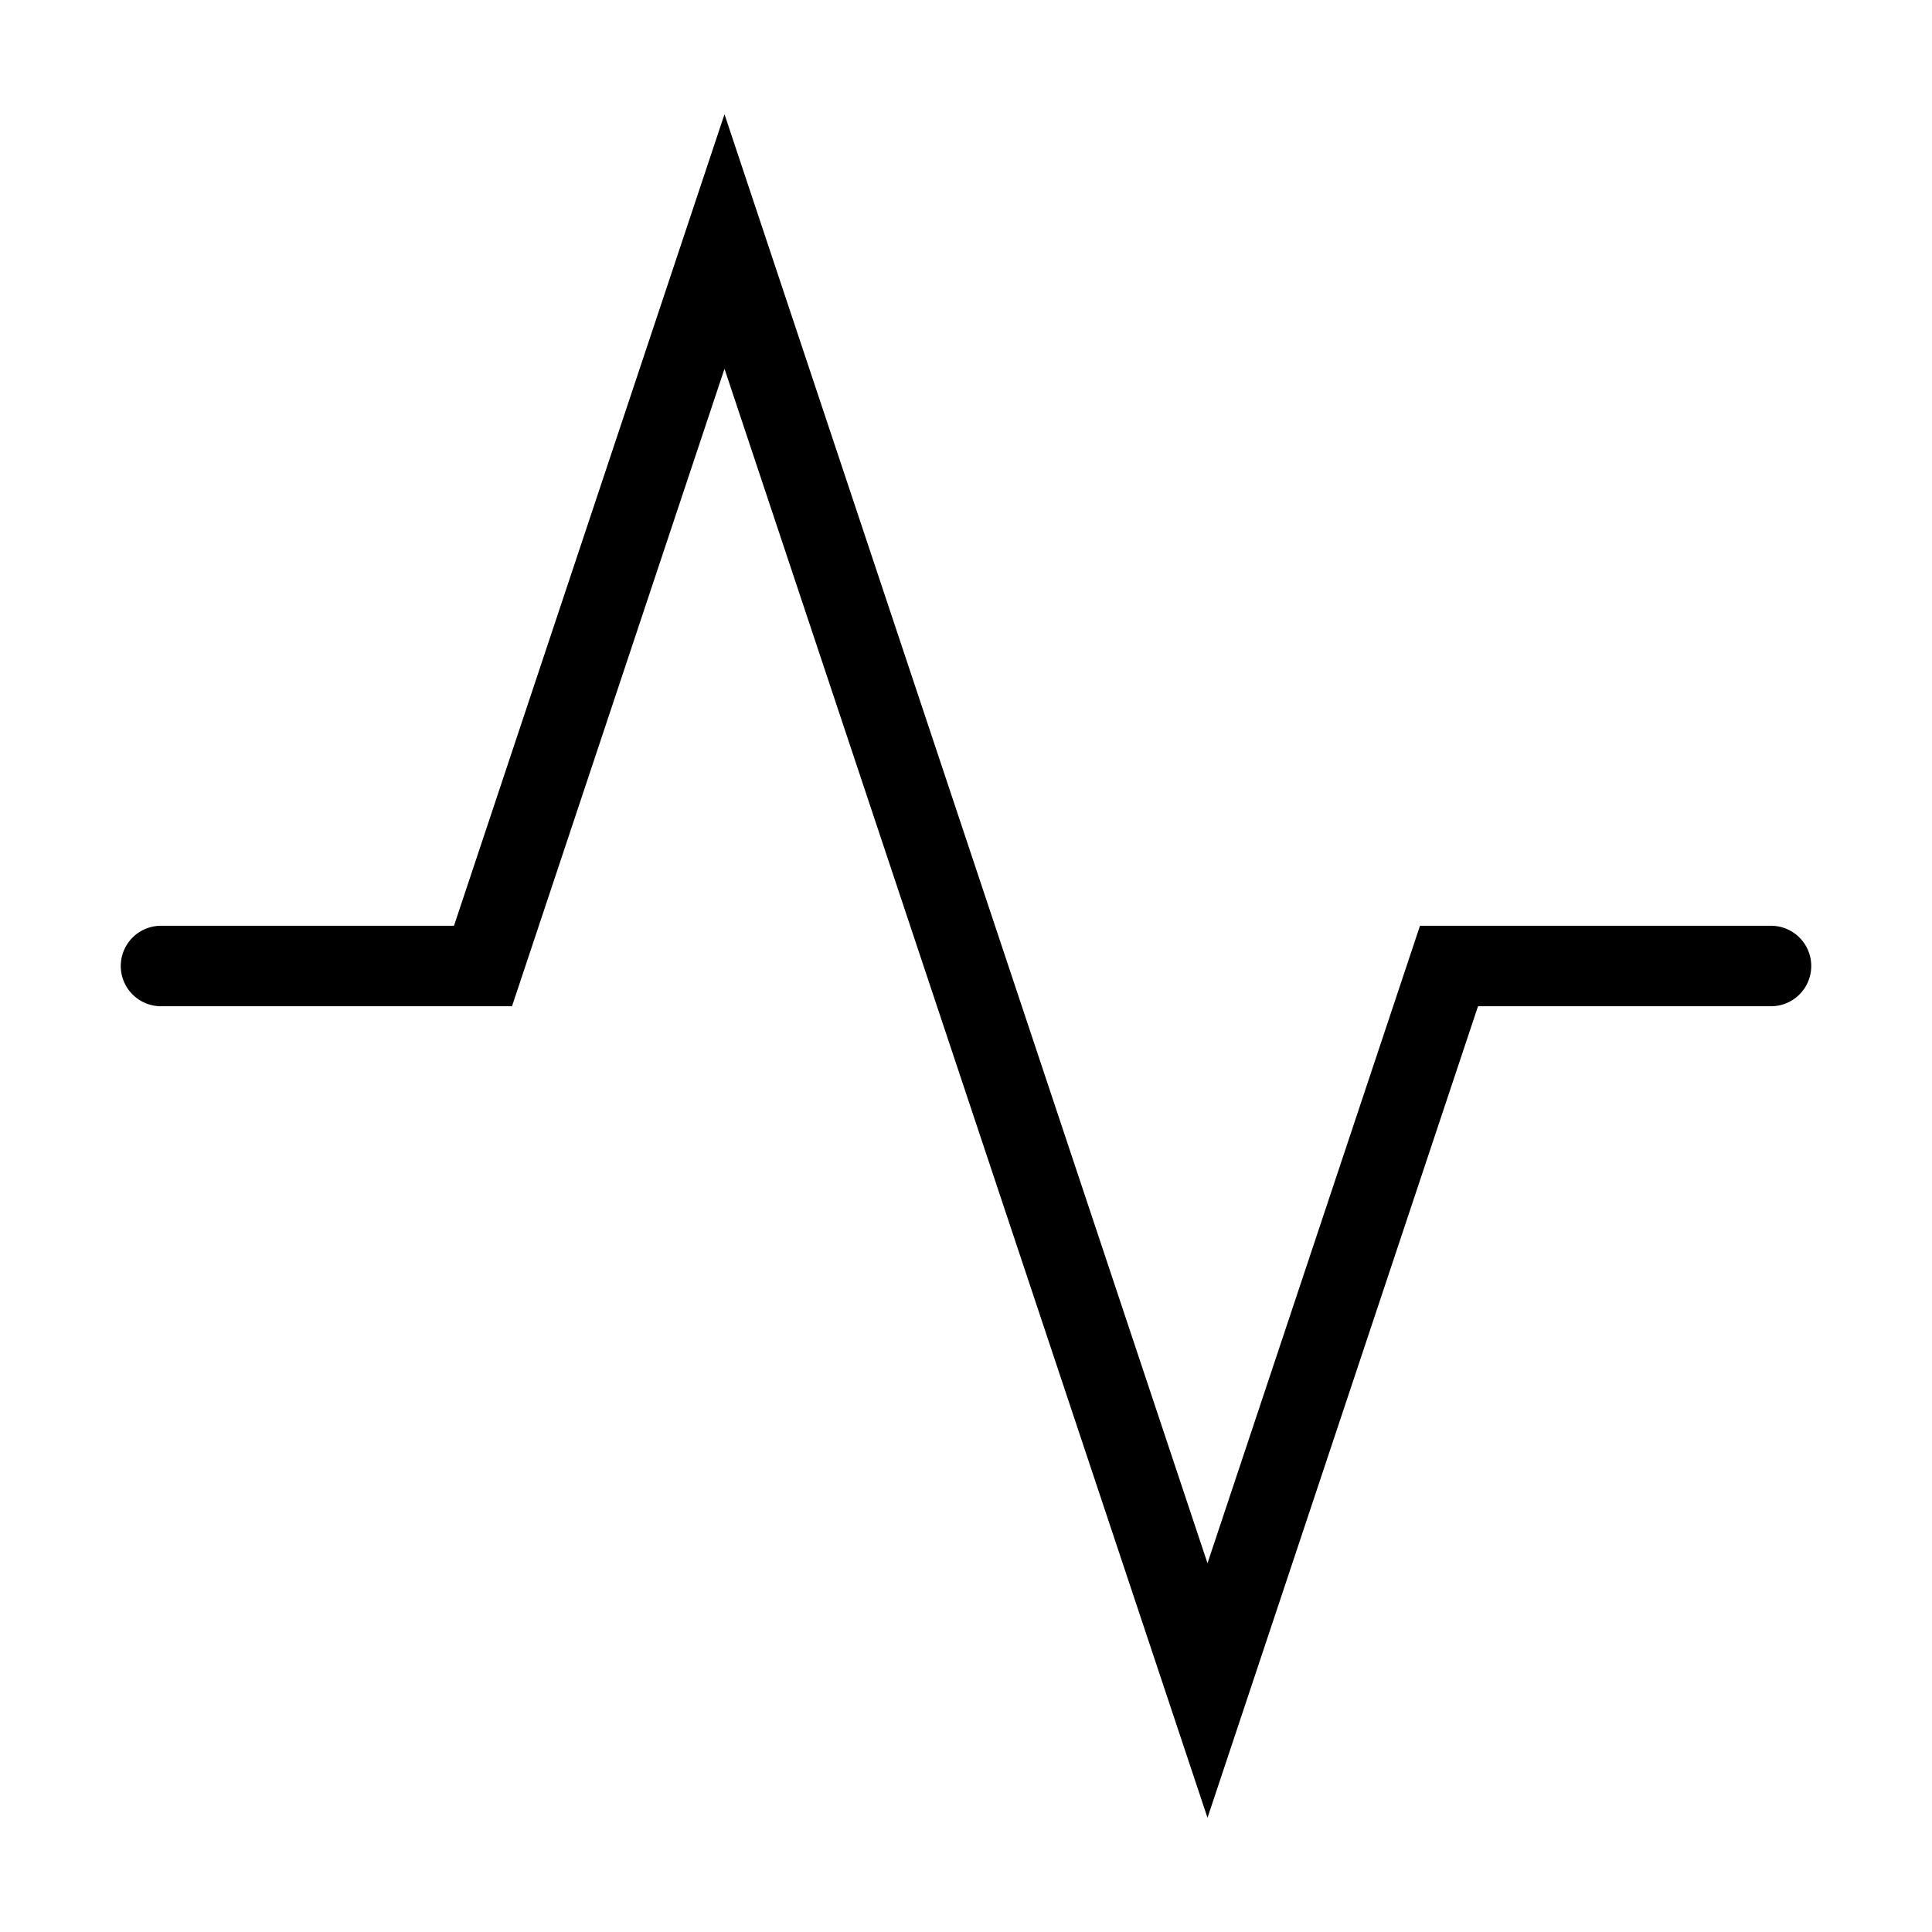
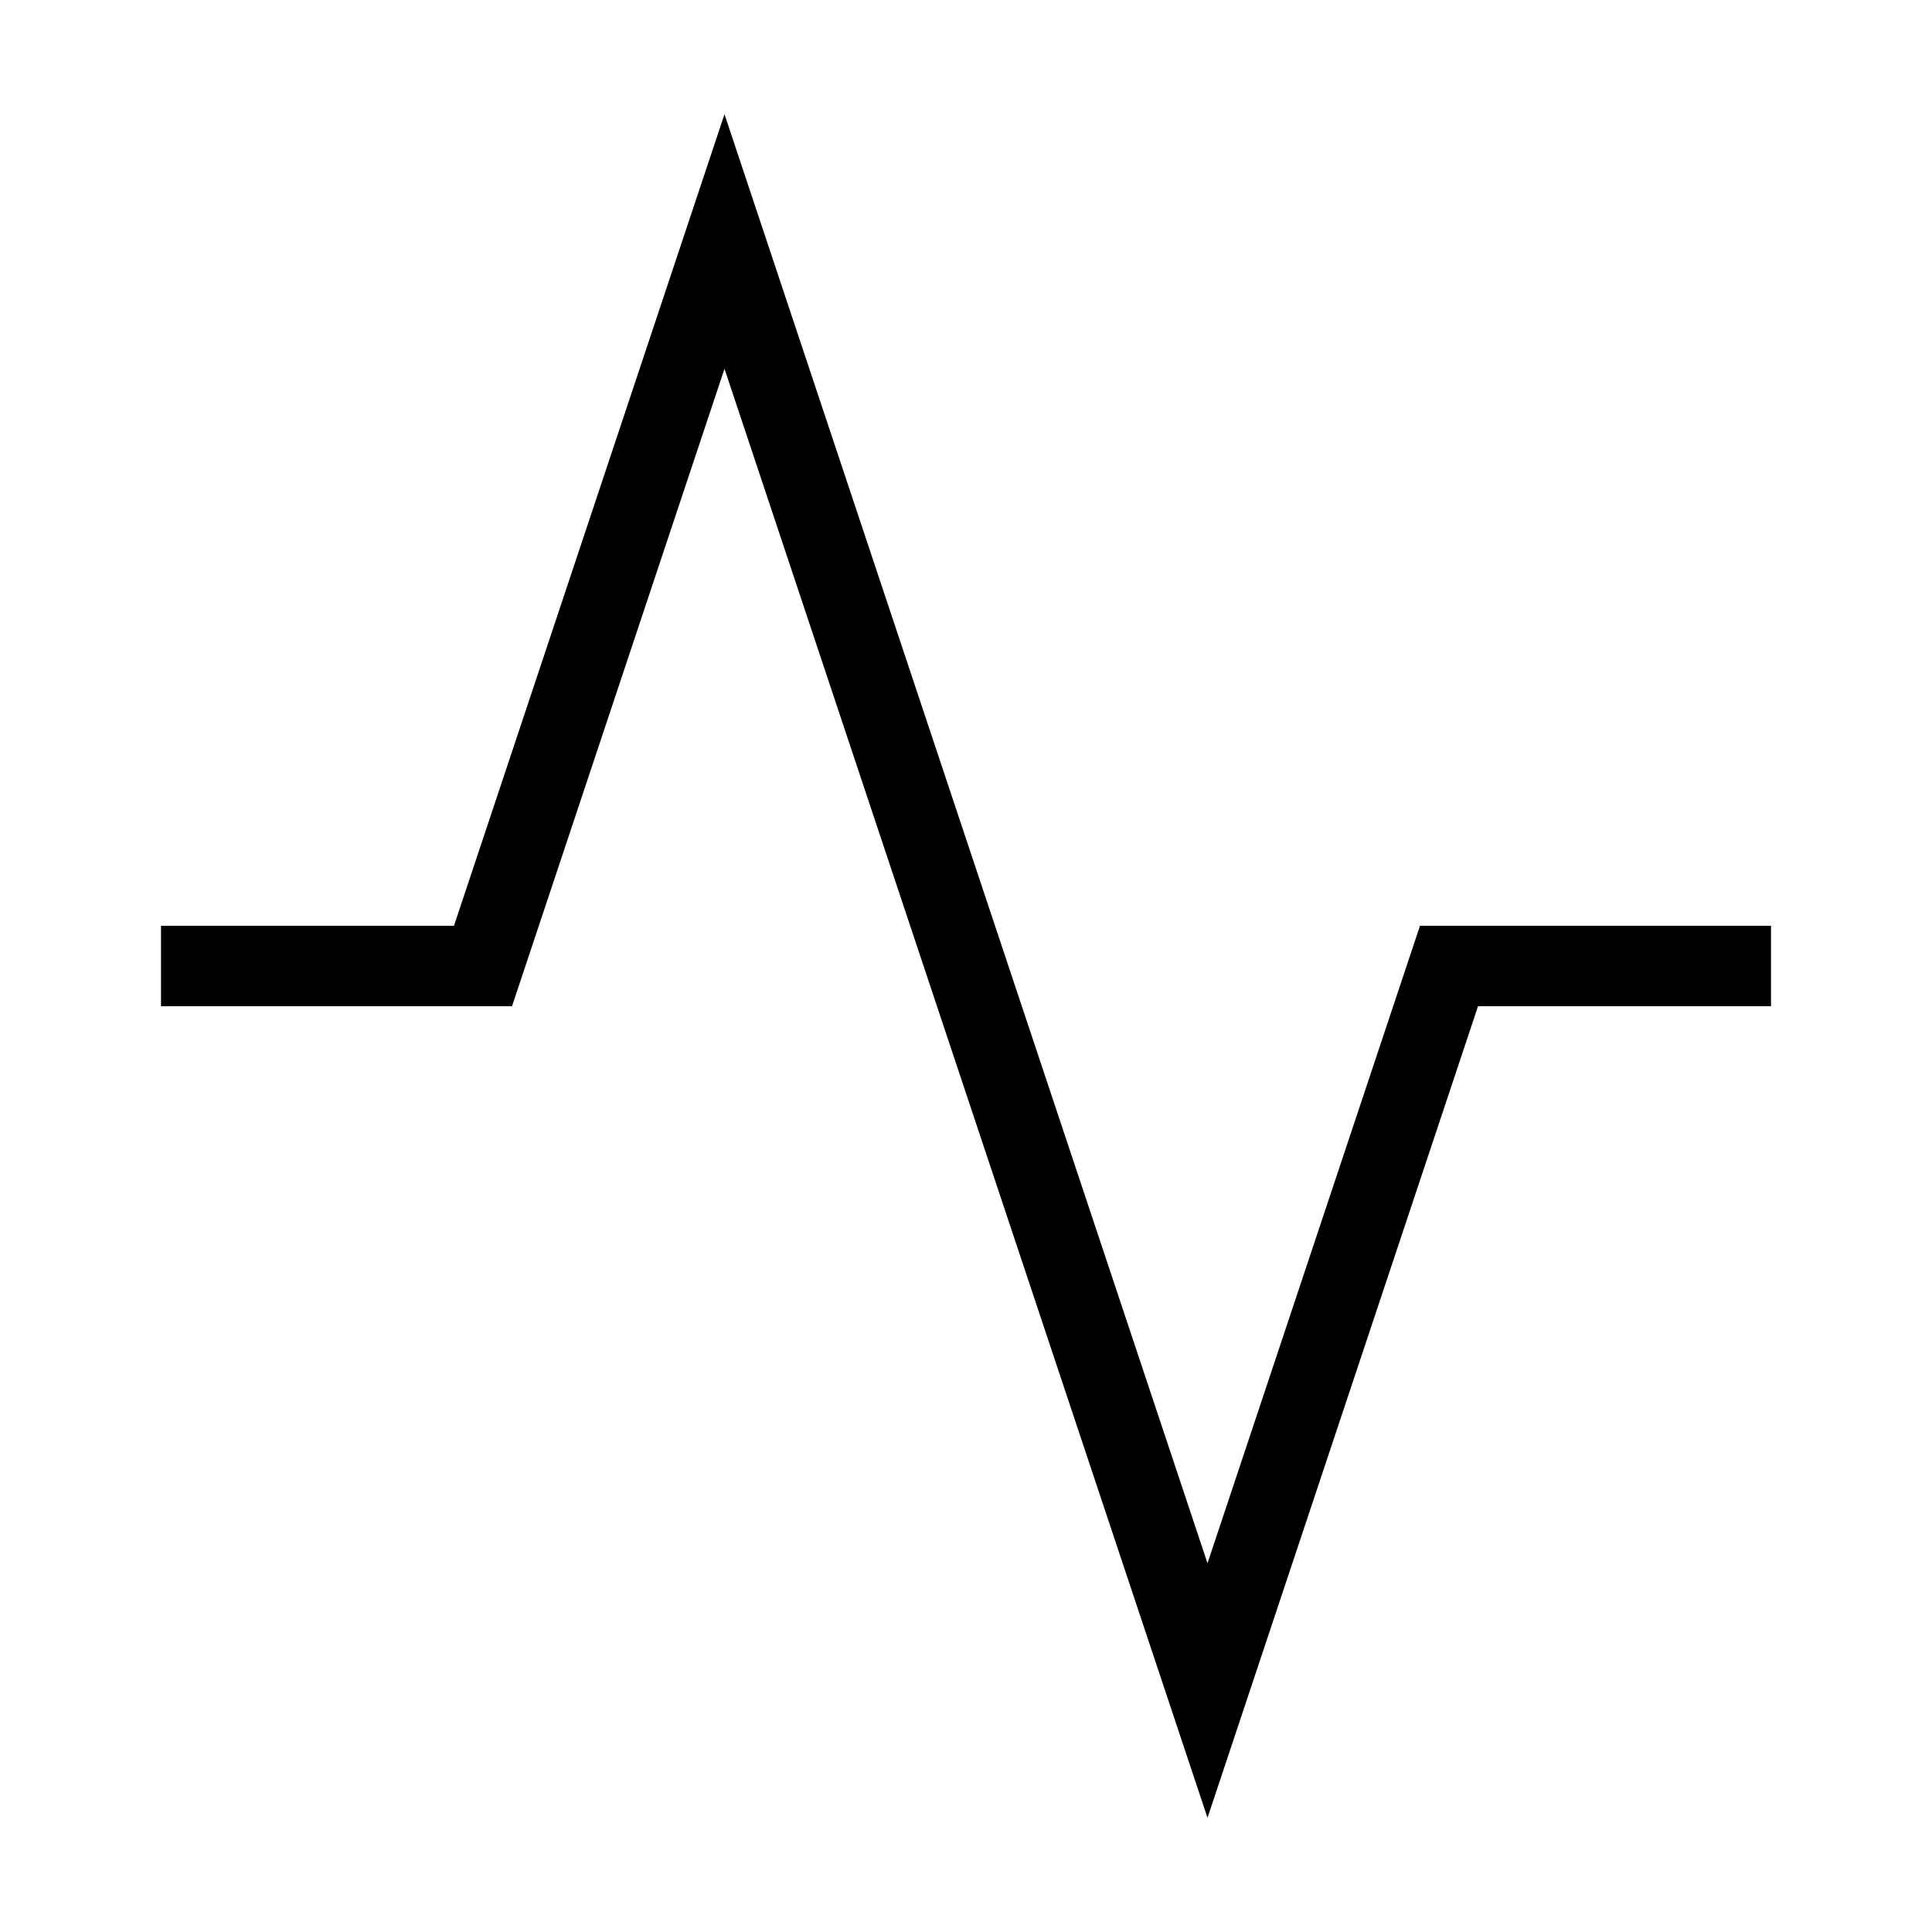
- <svg xmlns="http://www.w3.org/2000/svg" width="24" height="24" viewBox="0 0 24 24" fill="none" stroke="currentColor" strokeWidth="2" stroke-linecap="round" strokeLinejoin="round" class="feather feather-activity">
+ <svg xmlns="http://www.w3.org/2000/svg" width="24" height="24" viewBox="0 0 24 24" fill="none" stroke="currentColor" strokeWidth="2" strokeLinecap="round" strokeLinejoin="round" class="feather feather-activity">
  <polyline points="22 12 18 12 15 21 9 3 6 12 2 12" />
</svg>
